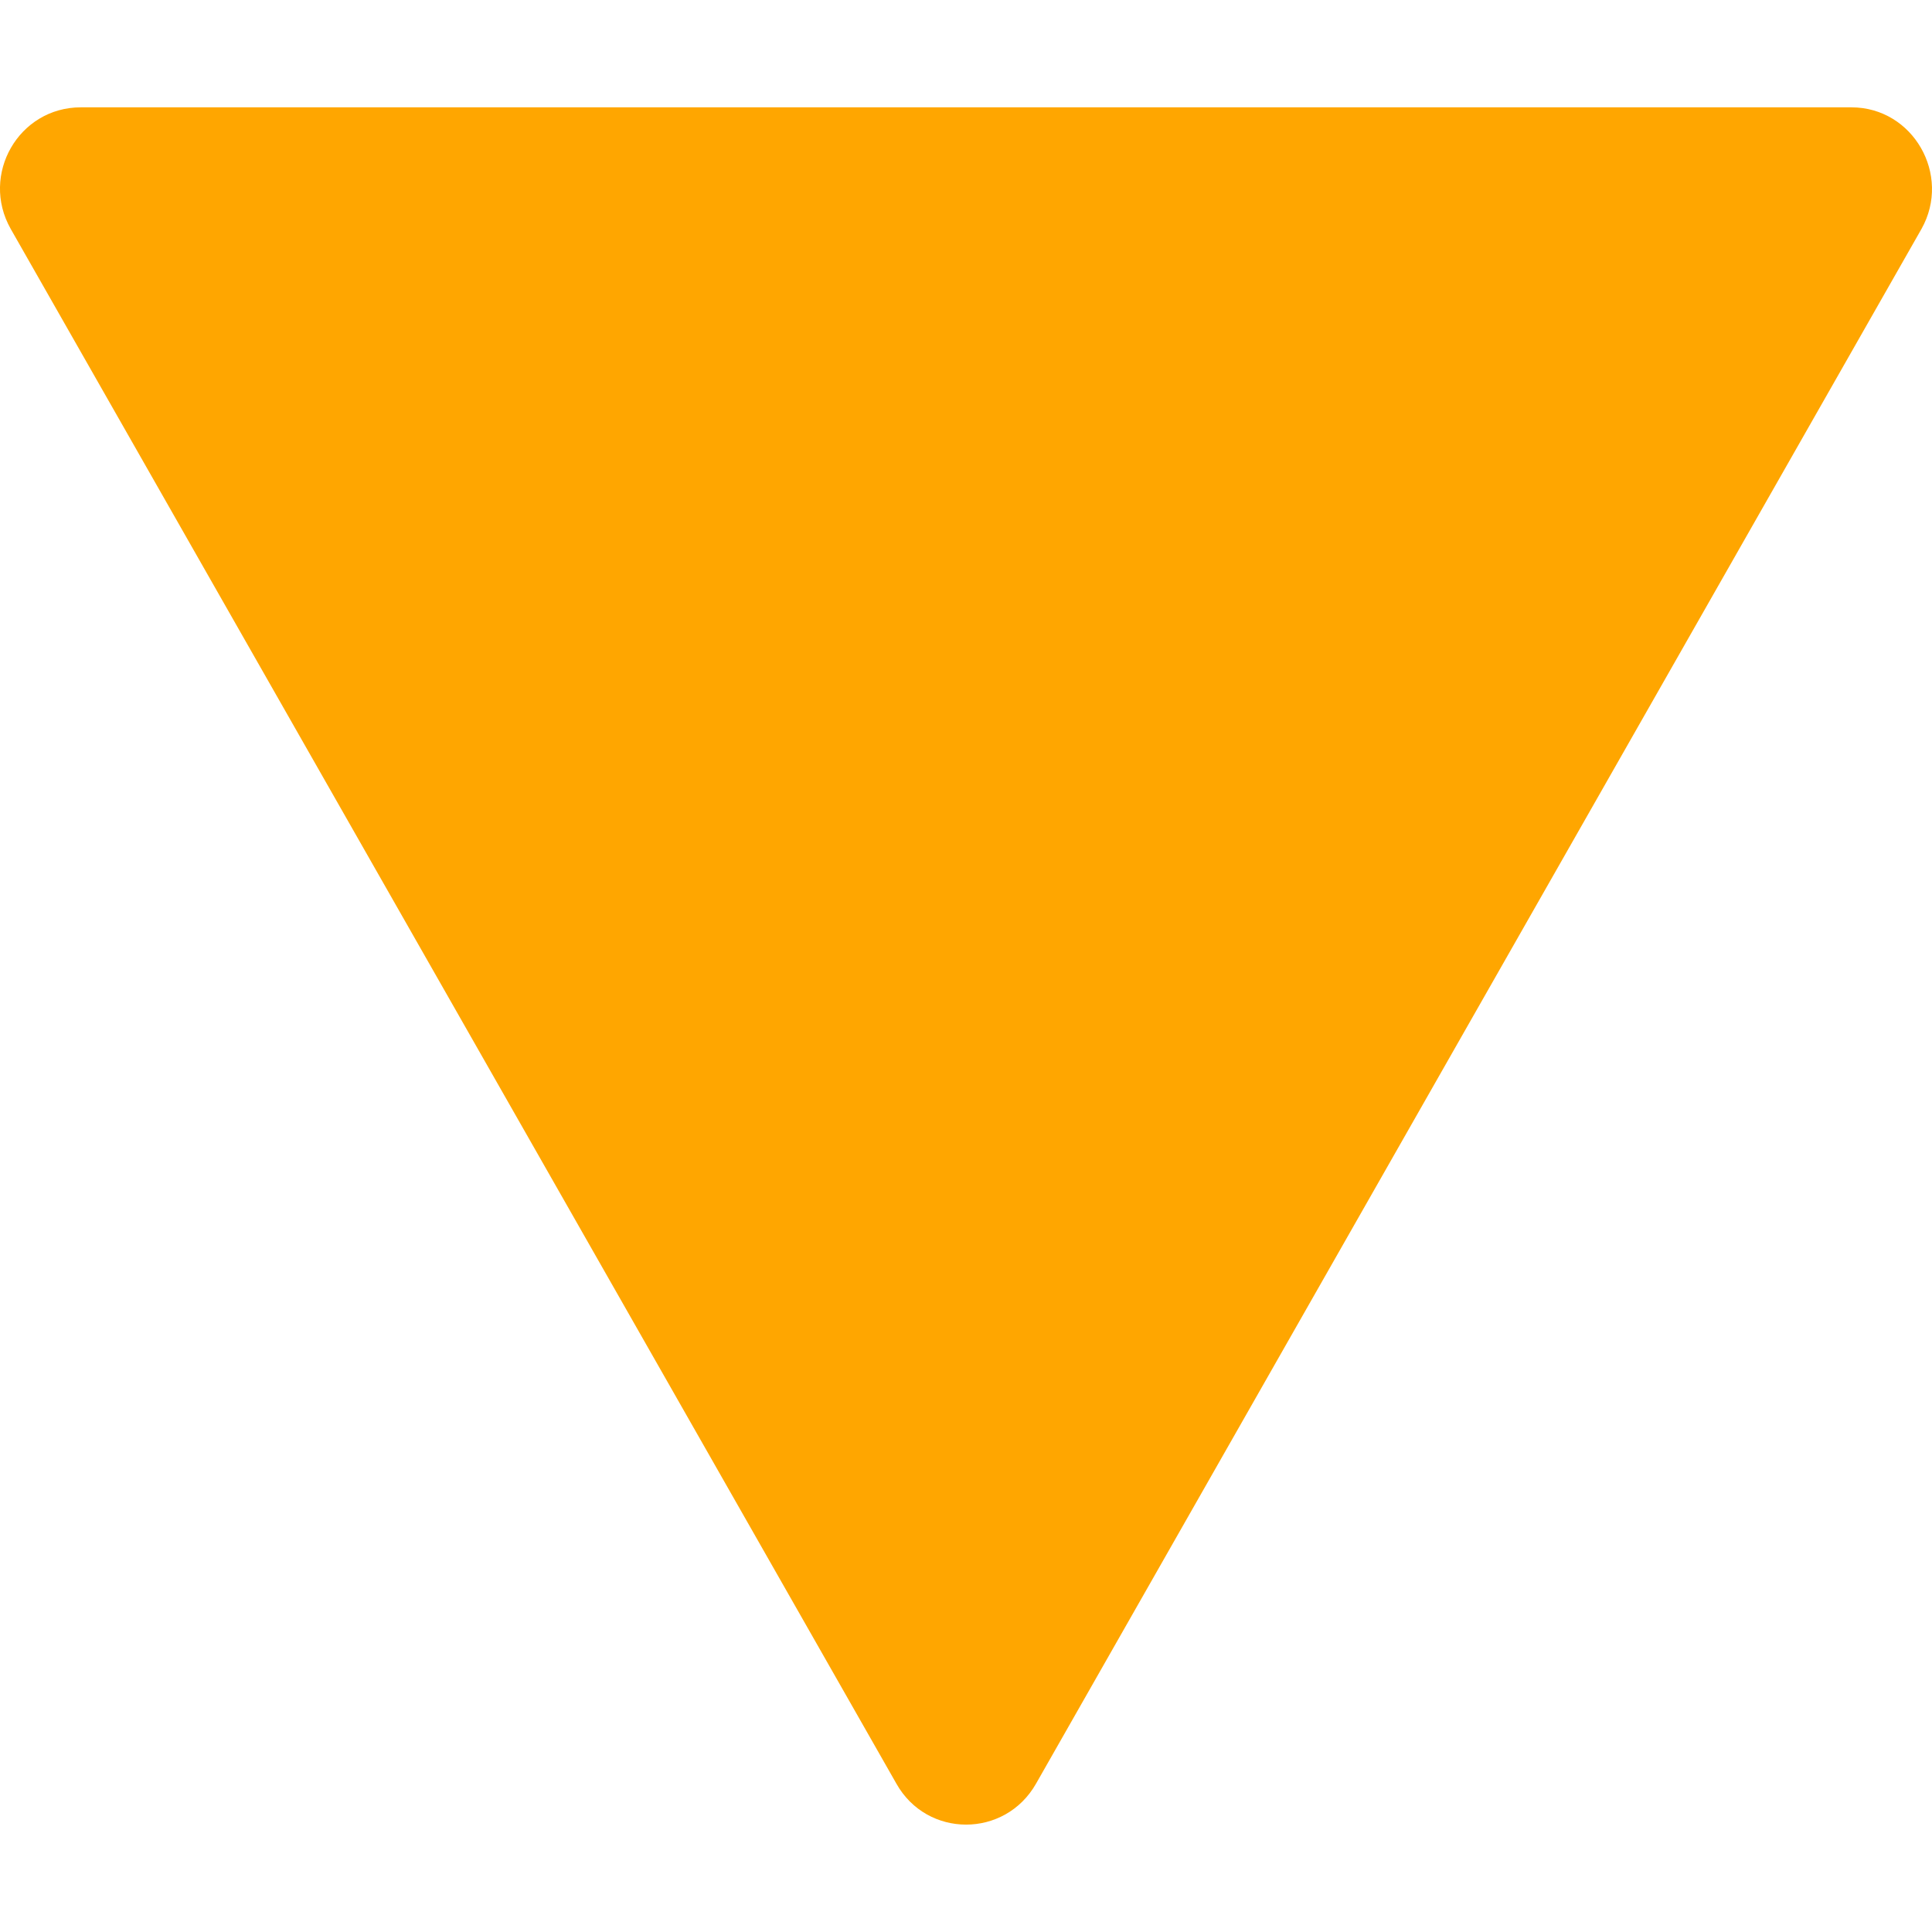
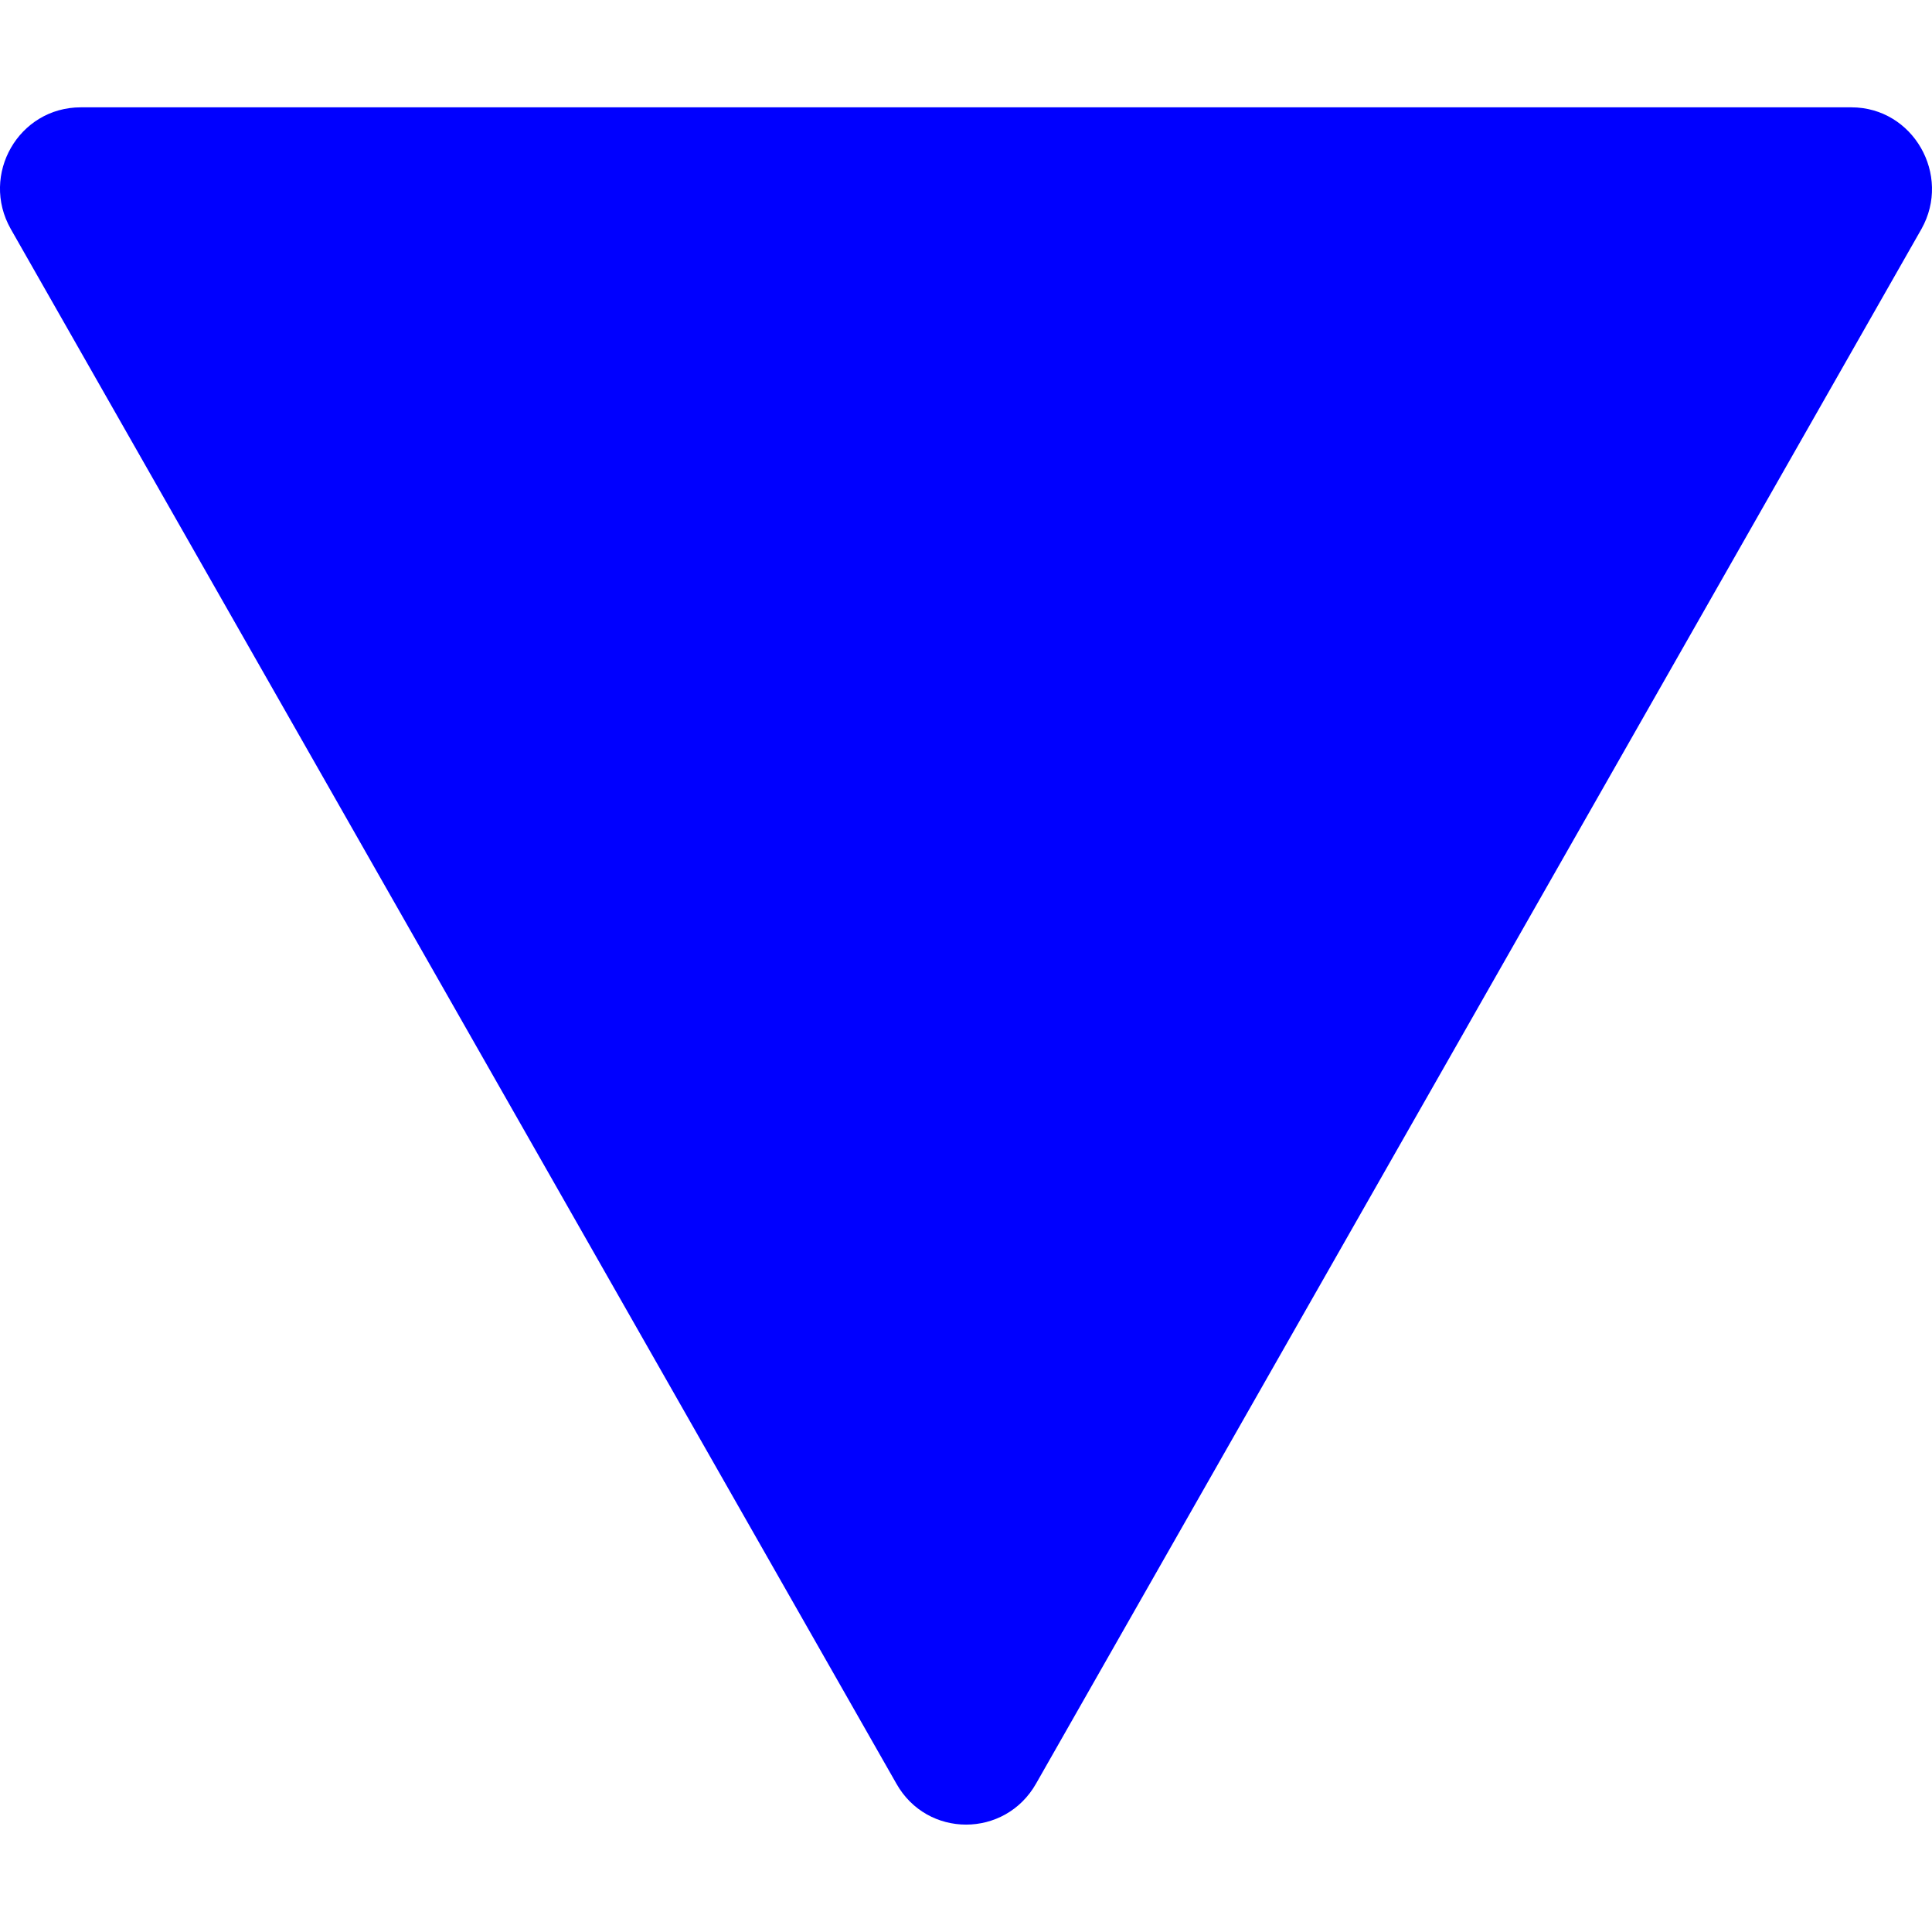
<svg xmlns="http://www.w3.org/2000/svg" enable-background="new 0 0 128 128" viewBox="0 0 18 18" version="1.1" id="svg29" width="18" height="18">
  <defs id="defs33" />
  <linearGradient id="a" x1="64" x2="64" y1="4.25" y2="123.91" gradientUnits="userSpaceOnUse">
    <stop stop-color="#FFAB40" offset="0" id="stop2" />
    <stop stop-color="#FF6D00" offset="1" id="stop4" />
  </linearGradient>
-   <path style="fill:#ffa600;fill-opacity:1;stroke-width:0.327" id="path25" d="m 9.001,1 h 8.248 c 0.575,0 0.935,0.63 0.653,1.133 L 9.653,16.617 c -0.289,0.51 -1.016,0.51 -1.302,0 L 0.1,2.133 C -0.186,1.627 0.174,1 0.753,1 Z" />
+   <path style="fill:#0000ff;fill-opacity:1;stroke-width:0.327" id="path25" d="m 9.001,1 h 8.248 c 0.575,0 0.935,0.63 0.653,1.133 L 9.653,16.617 c -0.289,0.51 -1.016,0.51 -1.302,0 L 0.1,2.133 C -0.186,1.627 0.174,1 0.753,1 Z" />
</svg>
